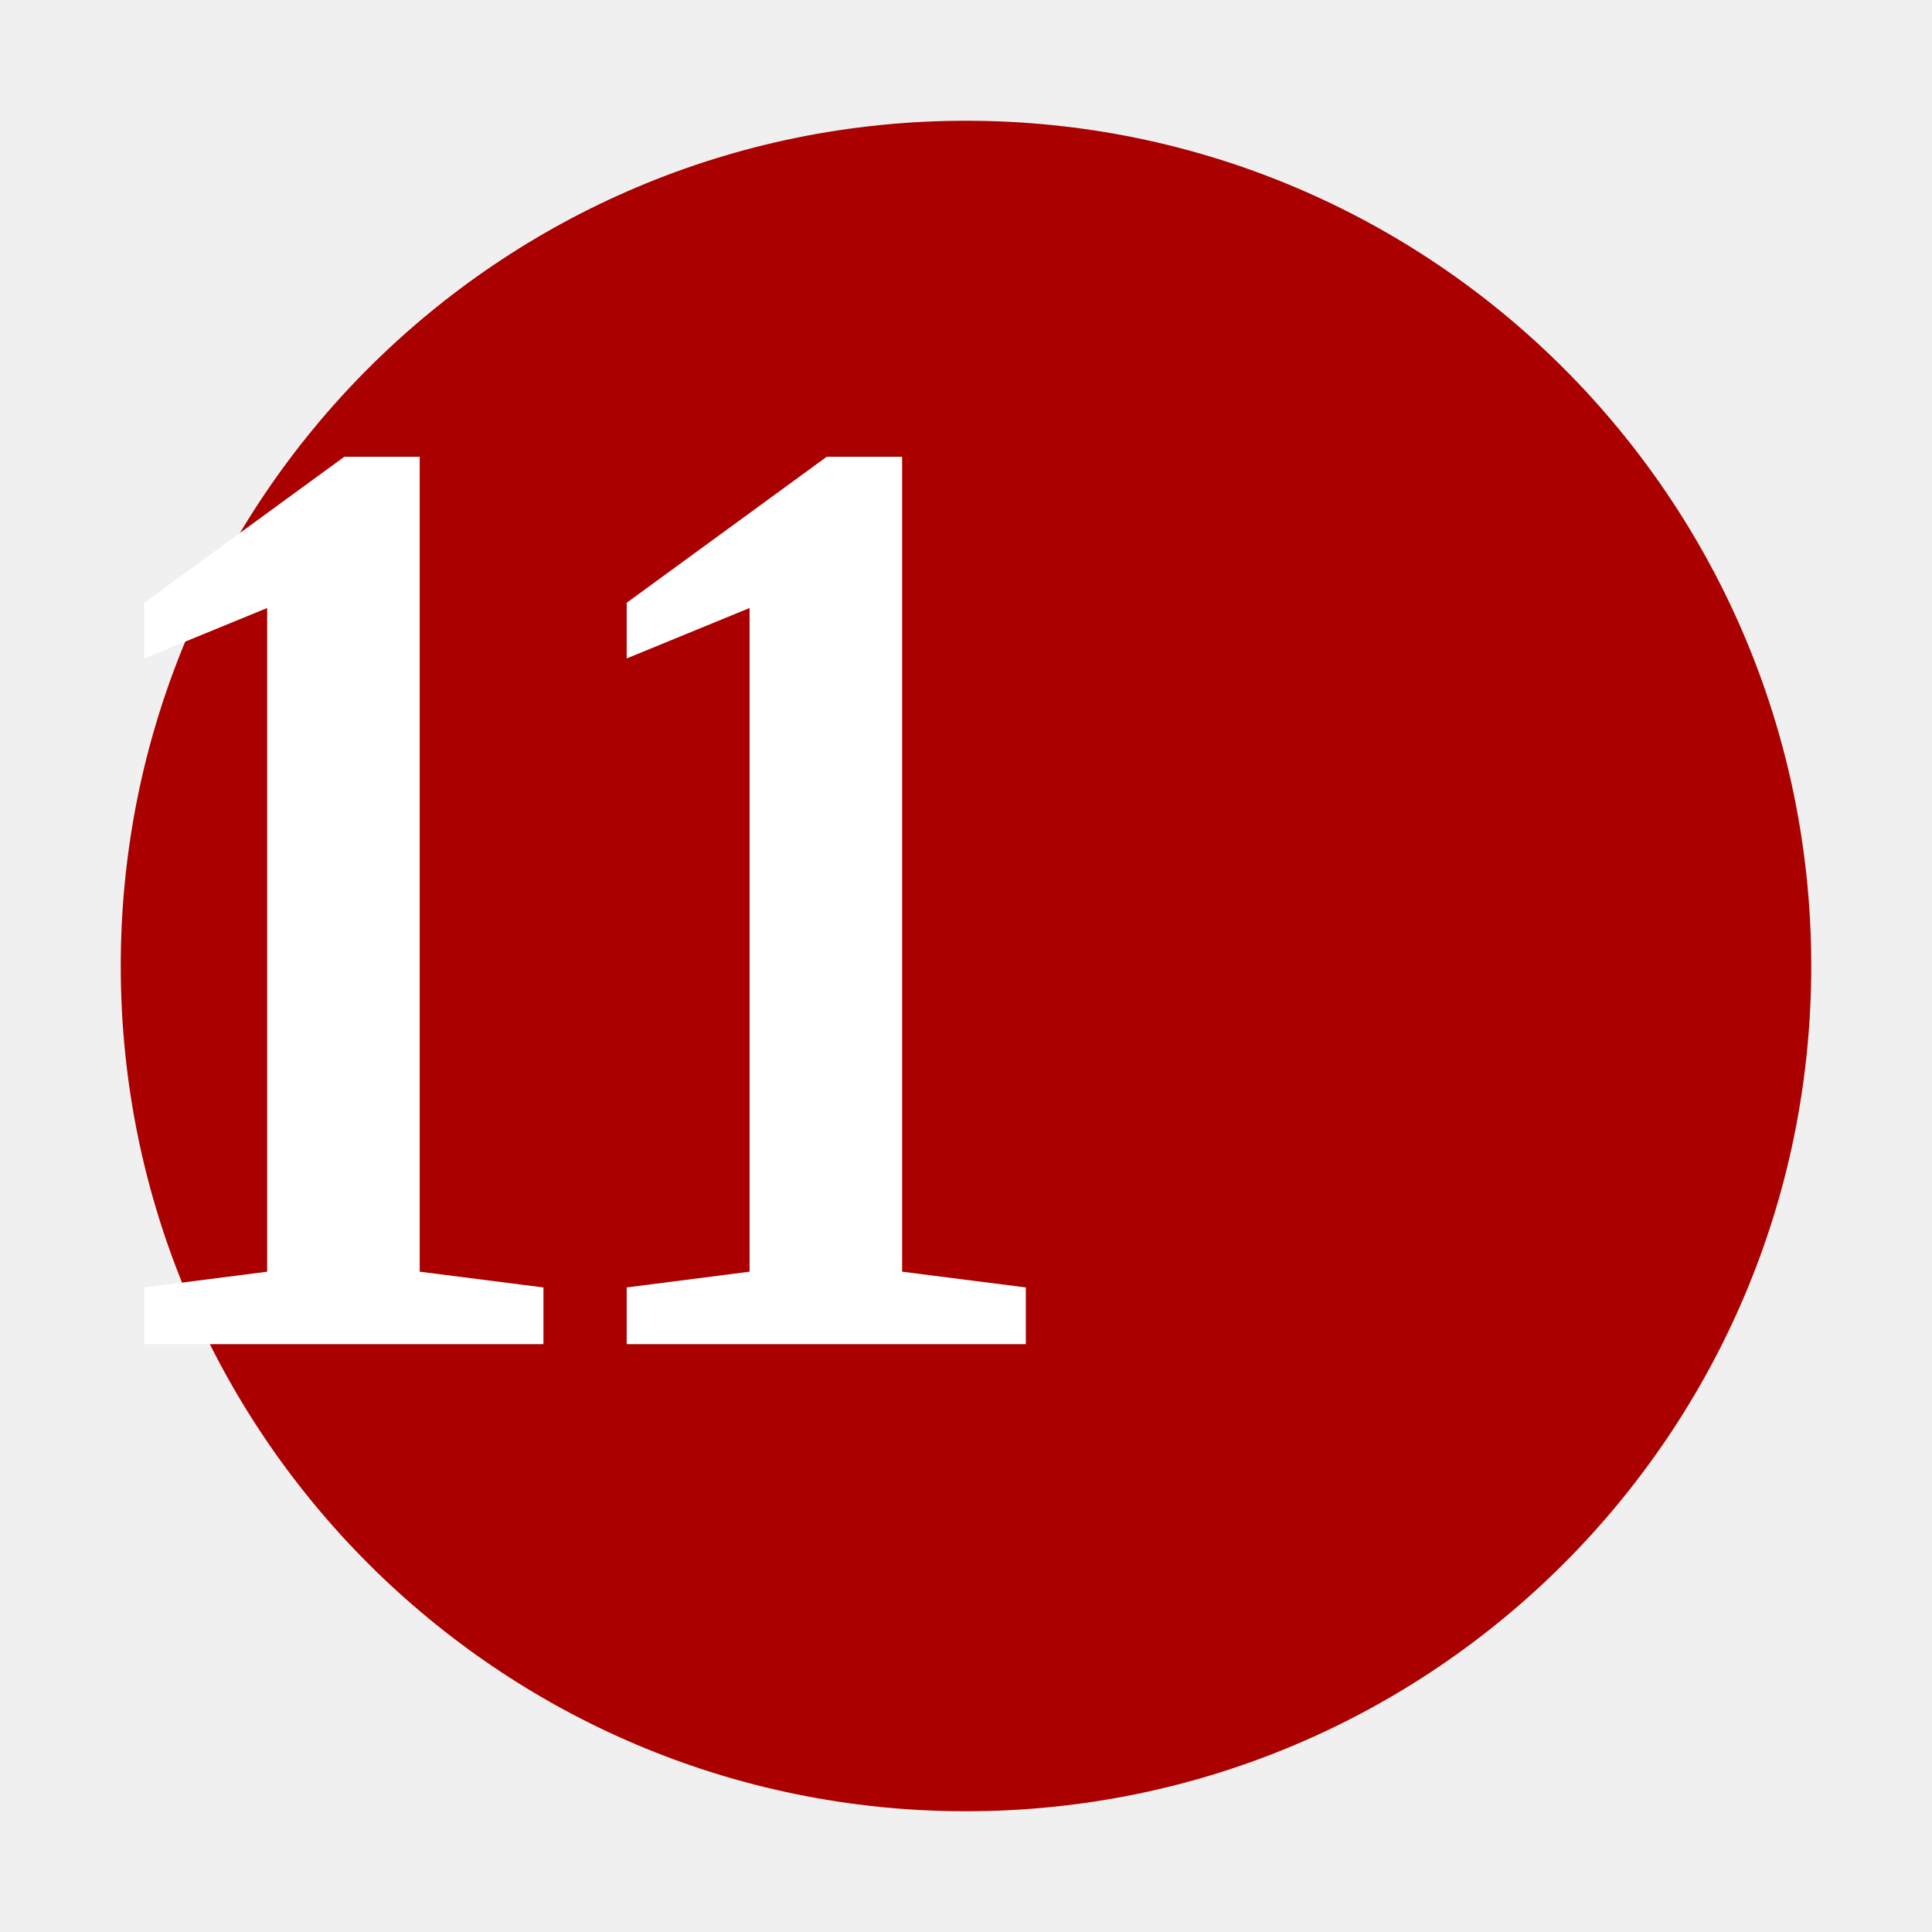
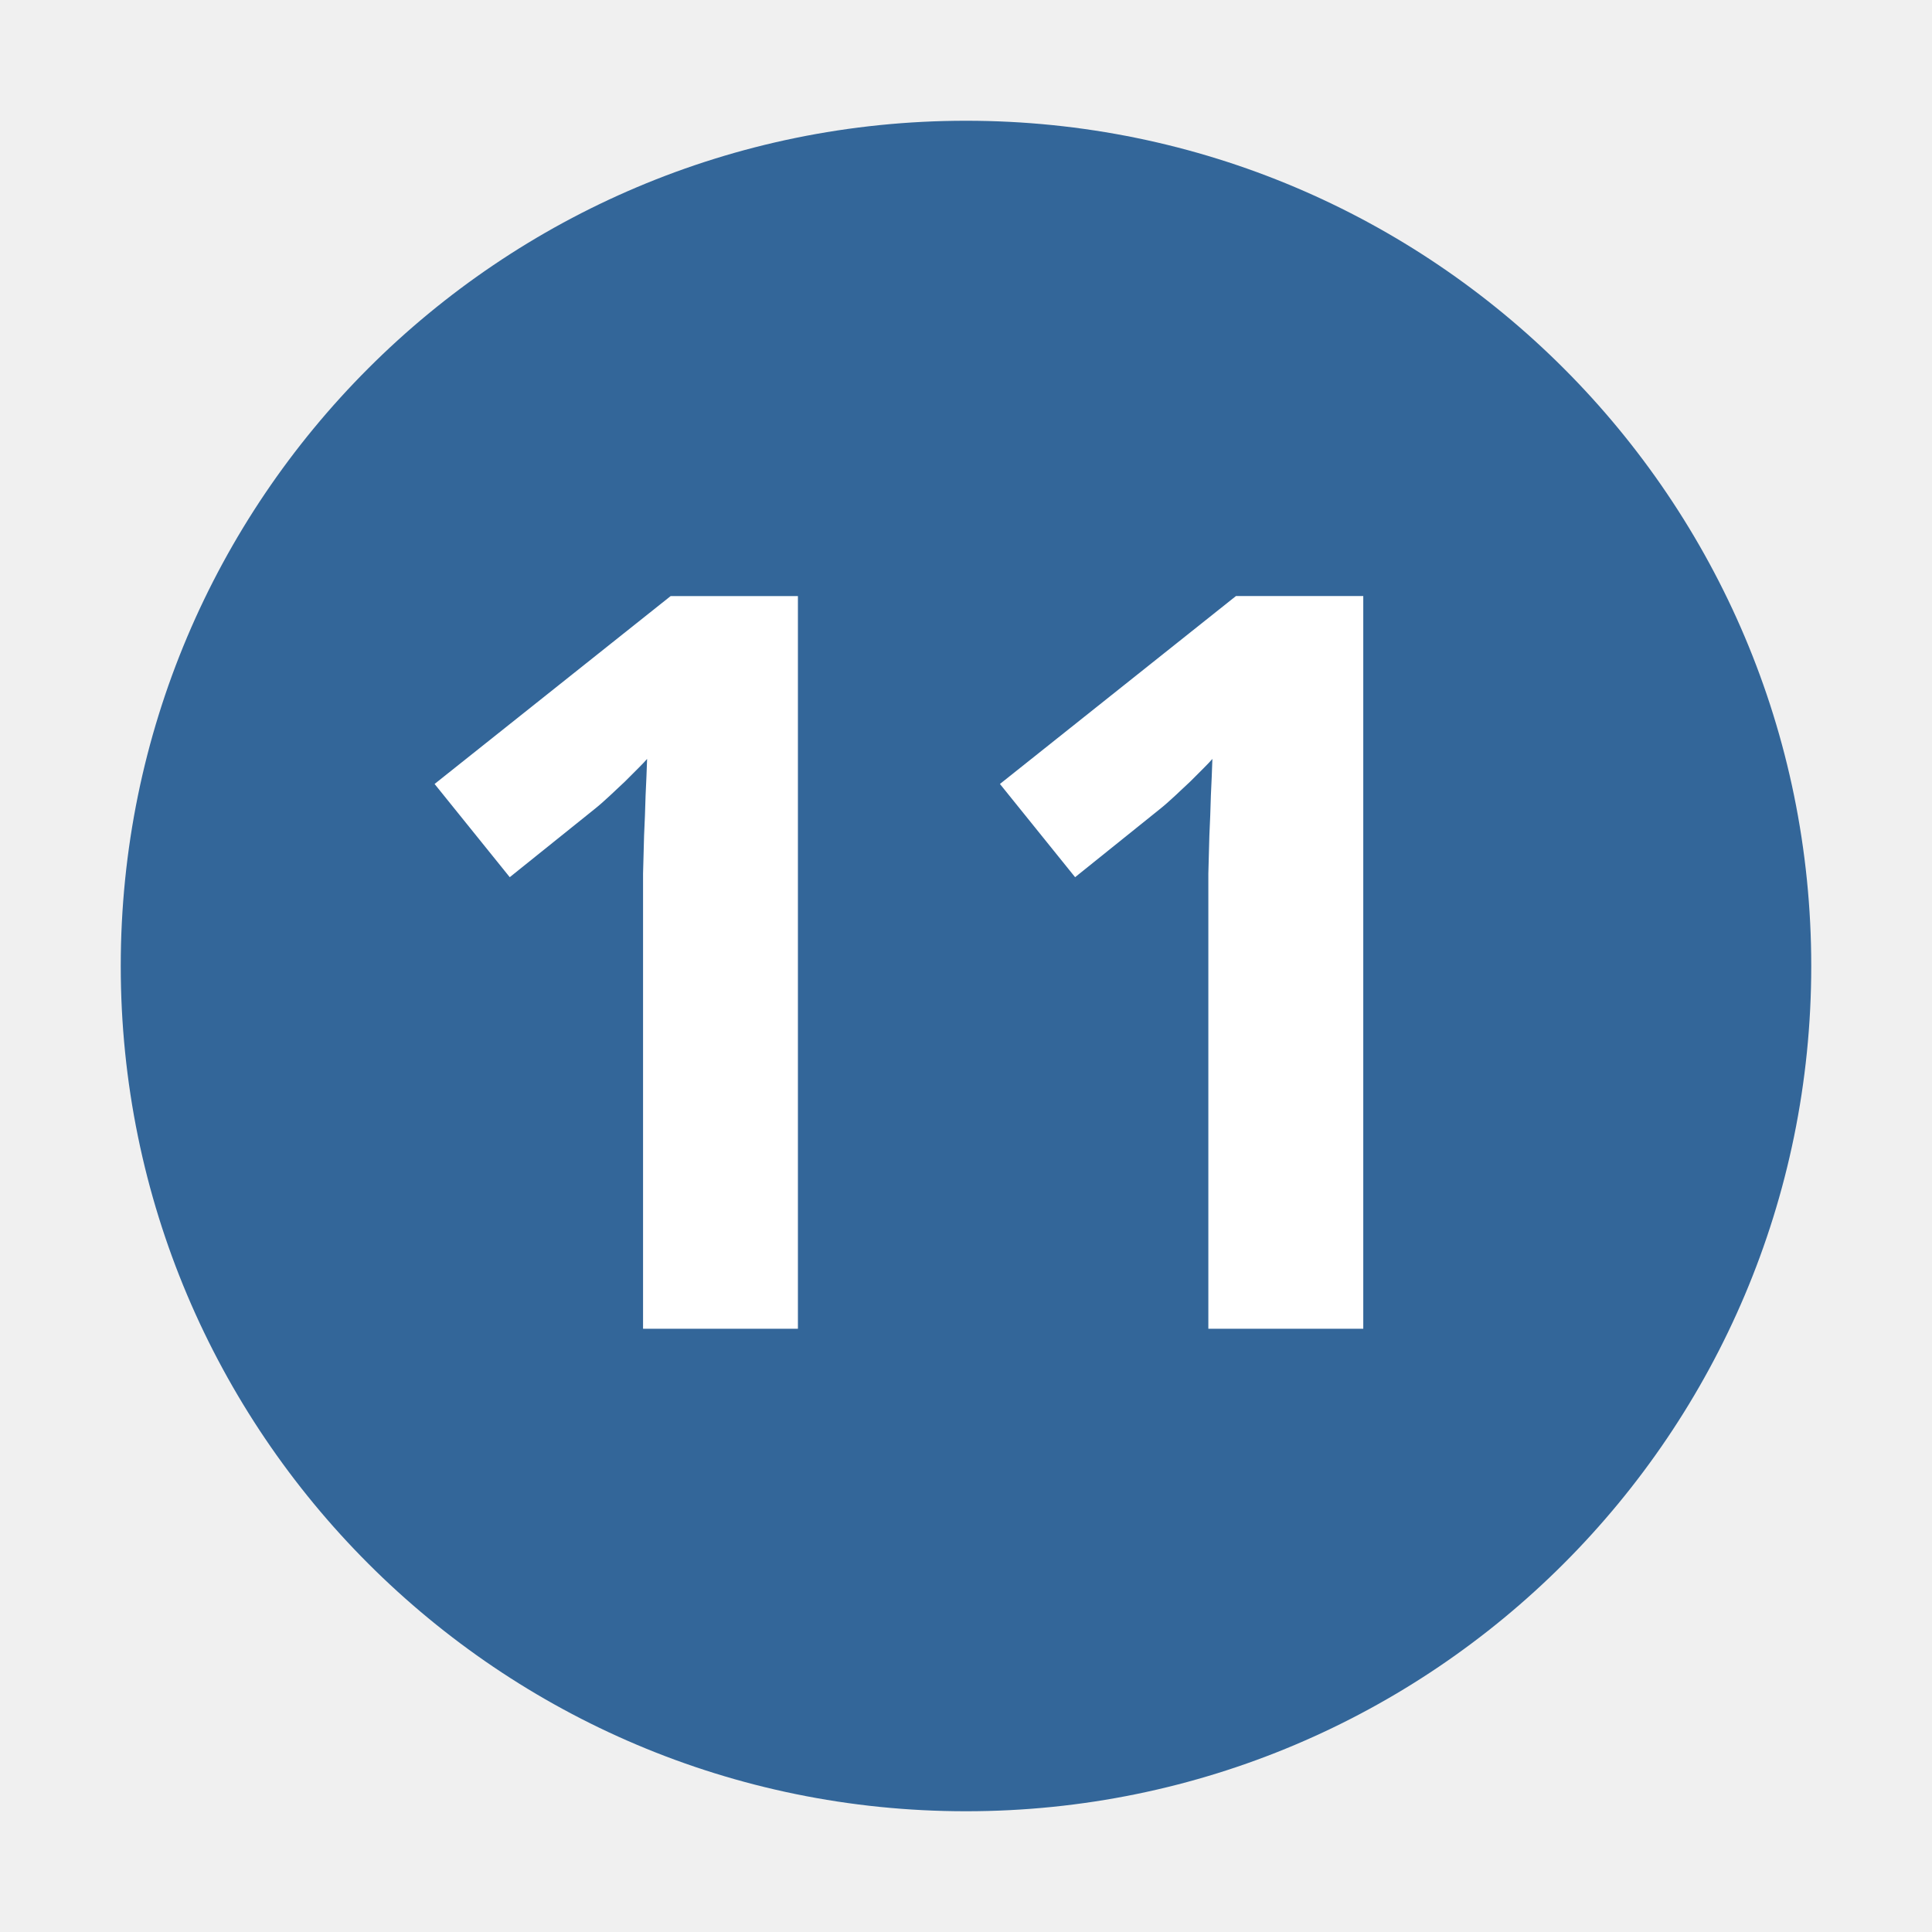
- <svg xmlns="http://www.w3.org/2000/svg" version="1.0" width="32" height="32" id="svg11">
-   <defs id="defs11" />
-   <circle cx="16" cy="16" r="14" id="circle" style="fill:#aa0000" />
-   <text x="16" y="16" transform="scale(0.898338,1.113167)" id="text11" xml:space="preserve" style="font-size:20px;font-style:normal;font-variant:normal;font-weight:bold;font-stretch:normal;text-align:center;line-height:125%;writing-mode:lr-tb;text-anchor:middle;fill:#ffffff;fill-opacity:1;stroke:none;font-family:Liberation Serif;">
-     <tspan x="18" y="20" id="tspan11">11</tspan>
-   </text>
+ <svg xmlns="http://www.w3.org/2000/svg" version="1.0" width="32" height="32" id="svg2">
+   <defs id="defs15" />
+   <circle cx="16" cy="16" r="14" id="circle" style="fill:#336699" />
+   <g id="text2820" style="font-size:10px;font-style:normal;font-variant:normal;font-weight:normal;font-stretch:normal;text-align:center;text-anchor:middle;fill:#ffffff;fill-opacity:1;stroke:none;font-family:Droid Sans;-inkscape-font-specification:Droid Sans">
+     <path d="m 13.216,22.008 -2.565,0 0,-7.022 c -4e-6,-0.144 -4e-6,-0.315 0,-0.515 0.005,-0.205 0.011,-0.415 0.017,-0.631 0.011,-0.221 0.019,-0.443 0.025,-0.664 0.011,-0.221 0.019,-0.423 0.025,-0.606 -0.028,0.033 -0.075,0.083 -0.141,0.149 -0.066,0.066 -0.141,0.141 -0.224,0.224 -0.083,0.077 -0.169,0.158 -0.257,0.241 -0.089,0.083 -0.174,0.158 -0.257,0.224 L 8.443,14.529 7.198,12.985 11.108,9.873 l 2.108,0 0,12.136" id="path2818" style="font-size:17px;font-weight:bold;fill:#ffffff;-inkscape-font-specification:Bitstream Vera Sans Bold" />
+     <path d="m 22.579,22.008 -2.565,0 0,-7.022 c -4e-6,-0.144 -4e-6,-0.315 0,-0.515 0.005,-0.205 0.011,-0.415 0.017,-0.631 0.011,-0.221 0.019,-0.443 0.025,-0.664 0.011,-0.221 0.019,-0.423 0.025,-0.606 -0.028,0.033 -0.075,0.083 -0.141,0.149 -0.066,0.066 -0.141,0.141 -0.224,0.224 -0.083,0.077 -0.169,0.158 -0.257,0.241 -0.089,0.083 -0.174,0.158 -0.257,0.224 l -1.395,1.121 -1.245,-1.544 3.91,-3.113 2.108,0 0,12.136" id="path2820" style="font-size:17px;font-weight:bold;fill:#ffffff;-inkscape-font-specification:Bitstream Vera Sans Bold" />
+   </g>
</svg>
